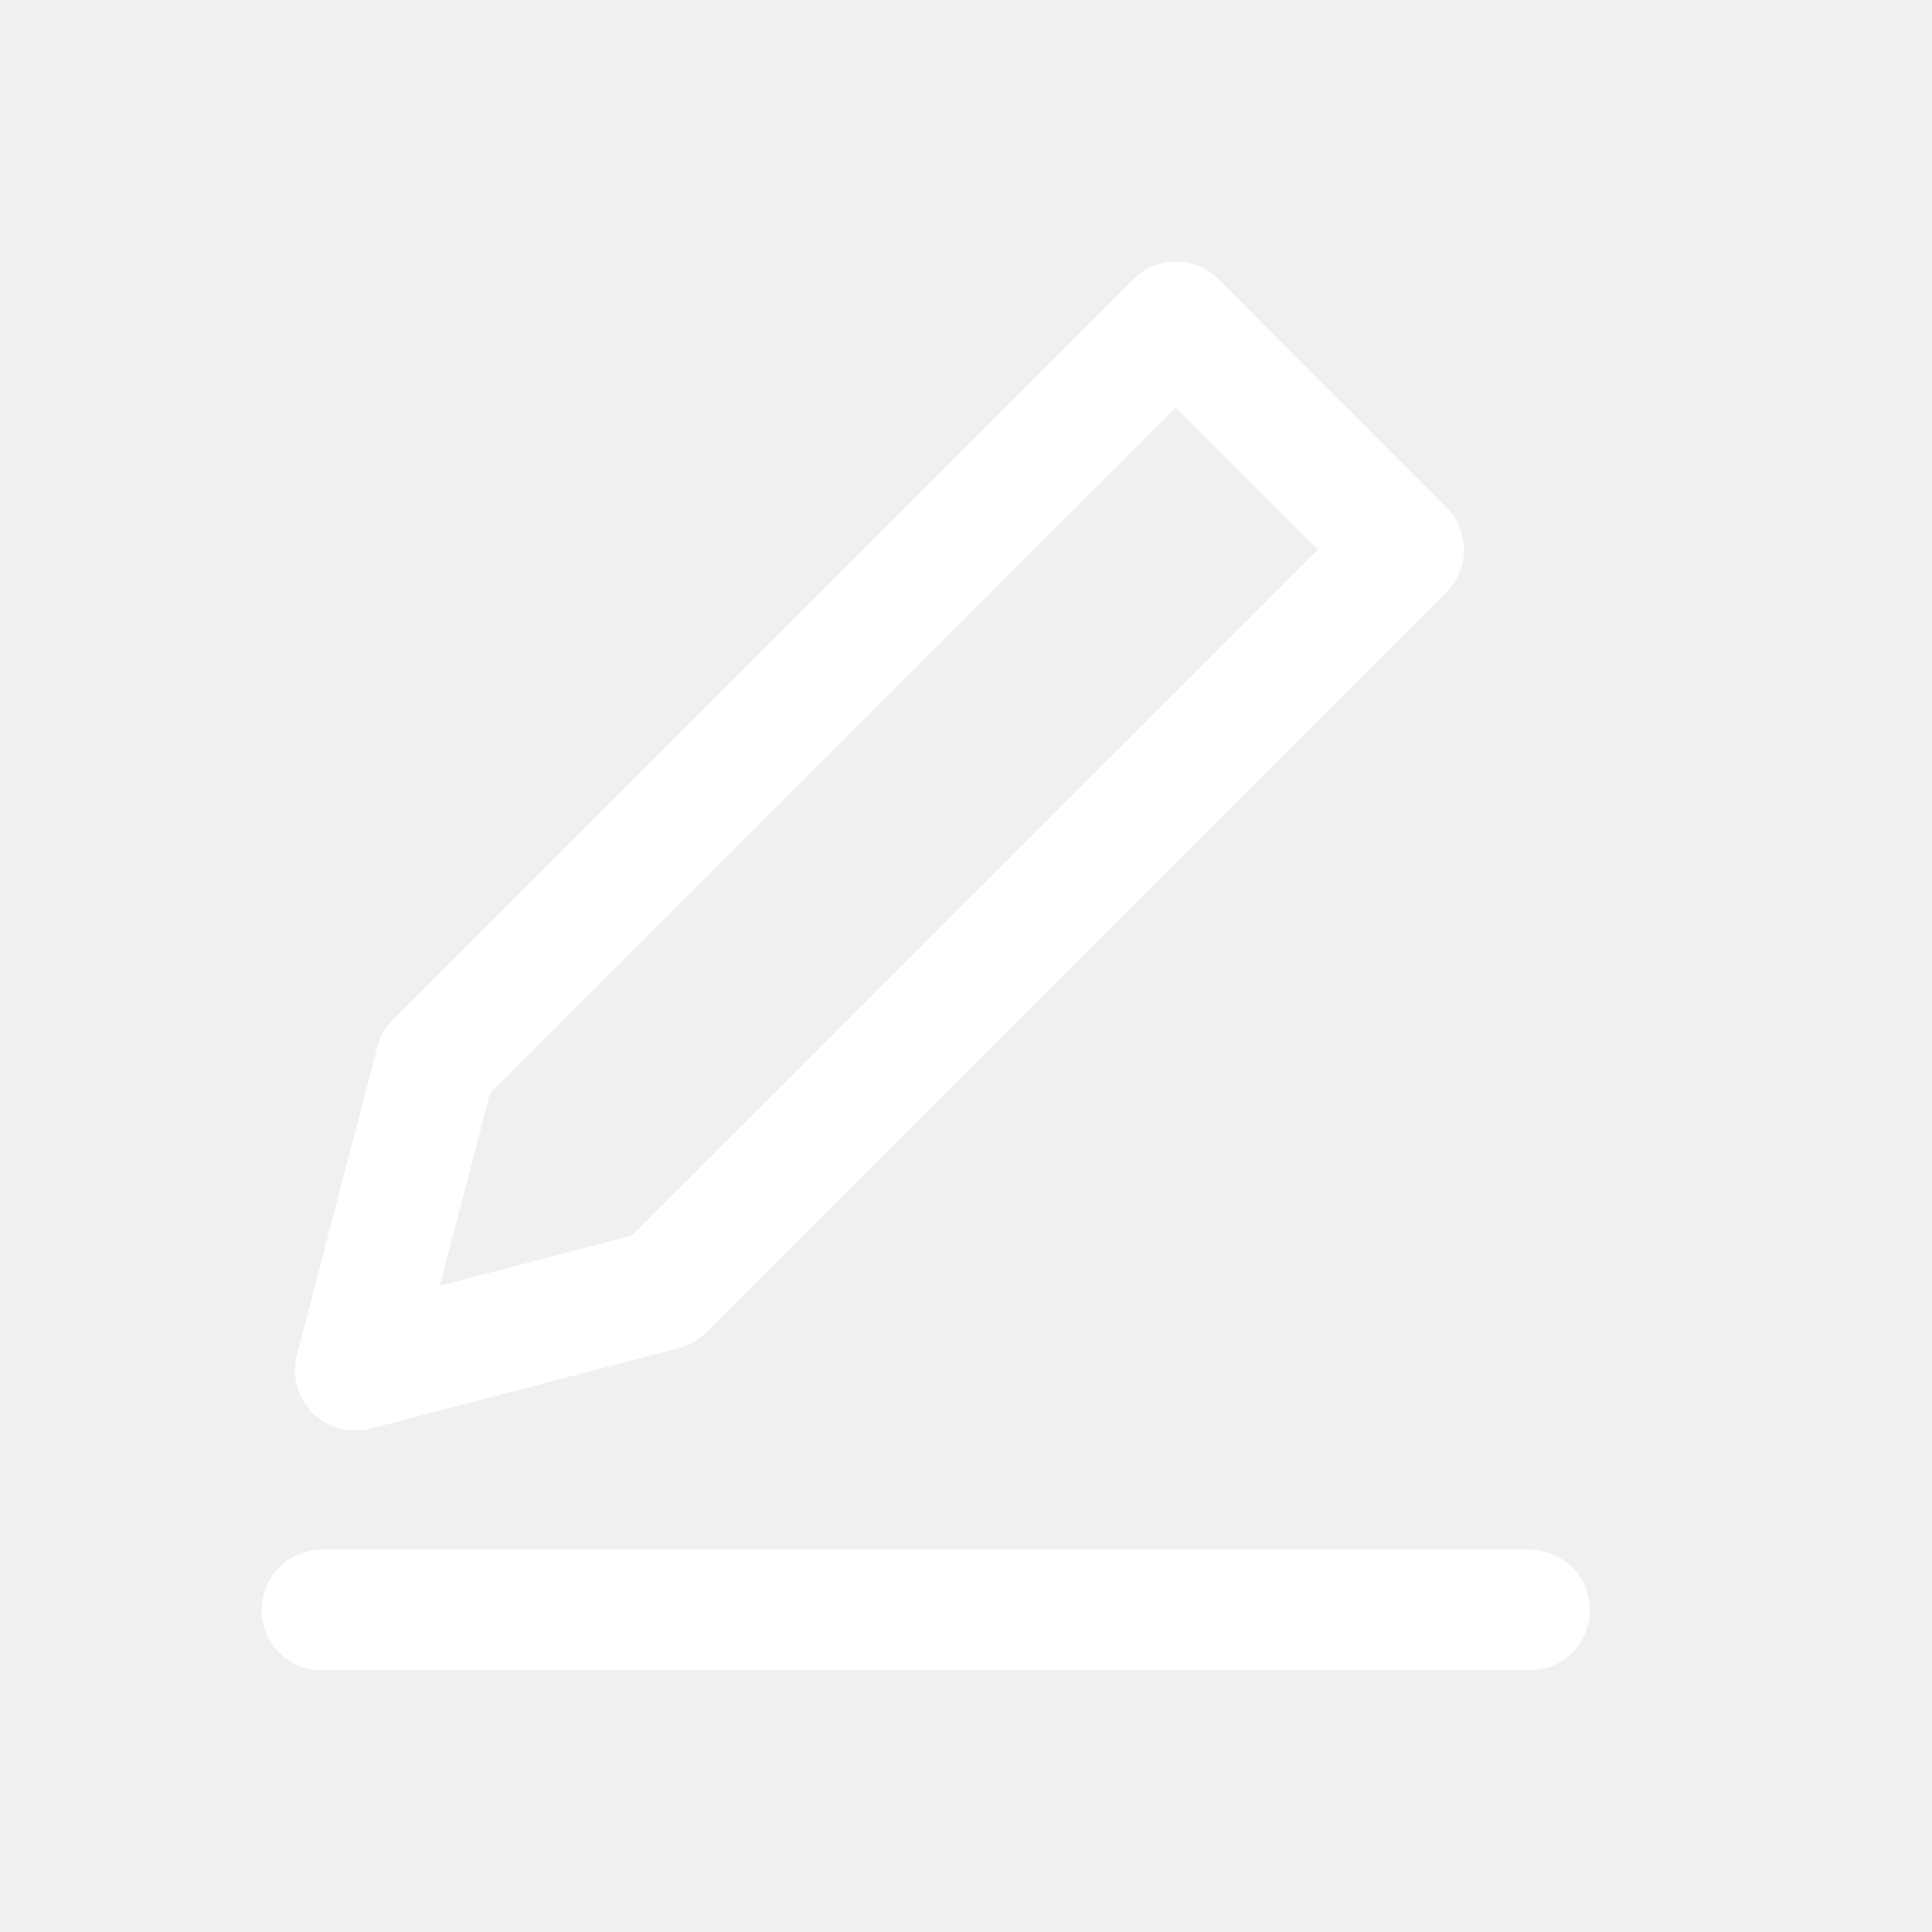
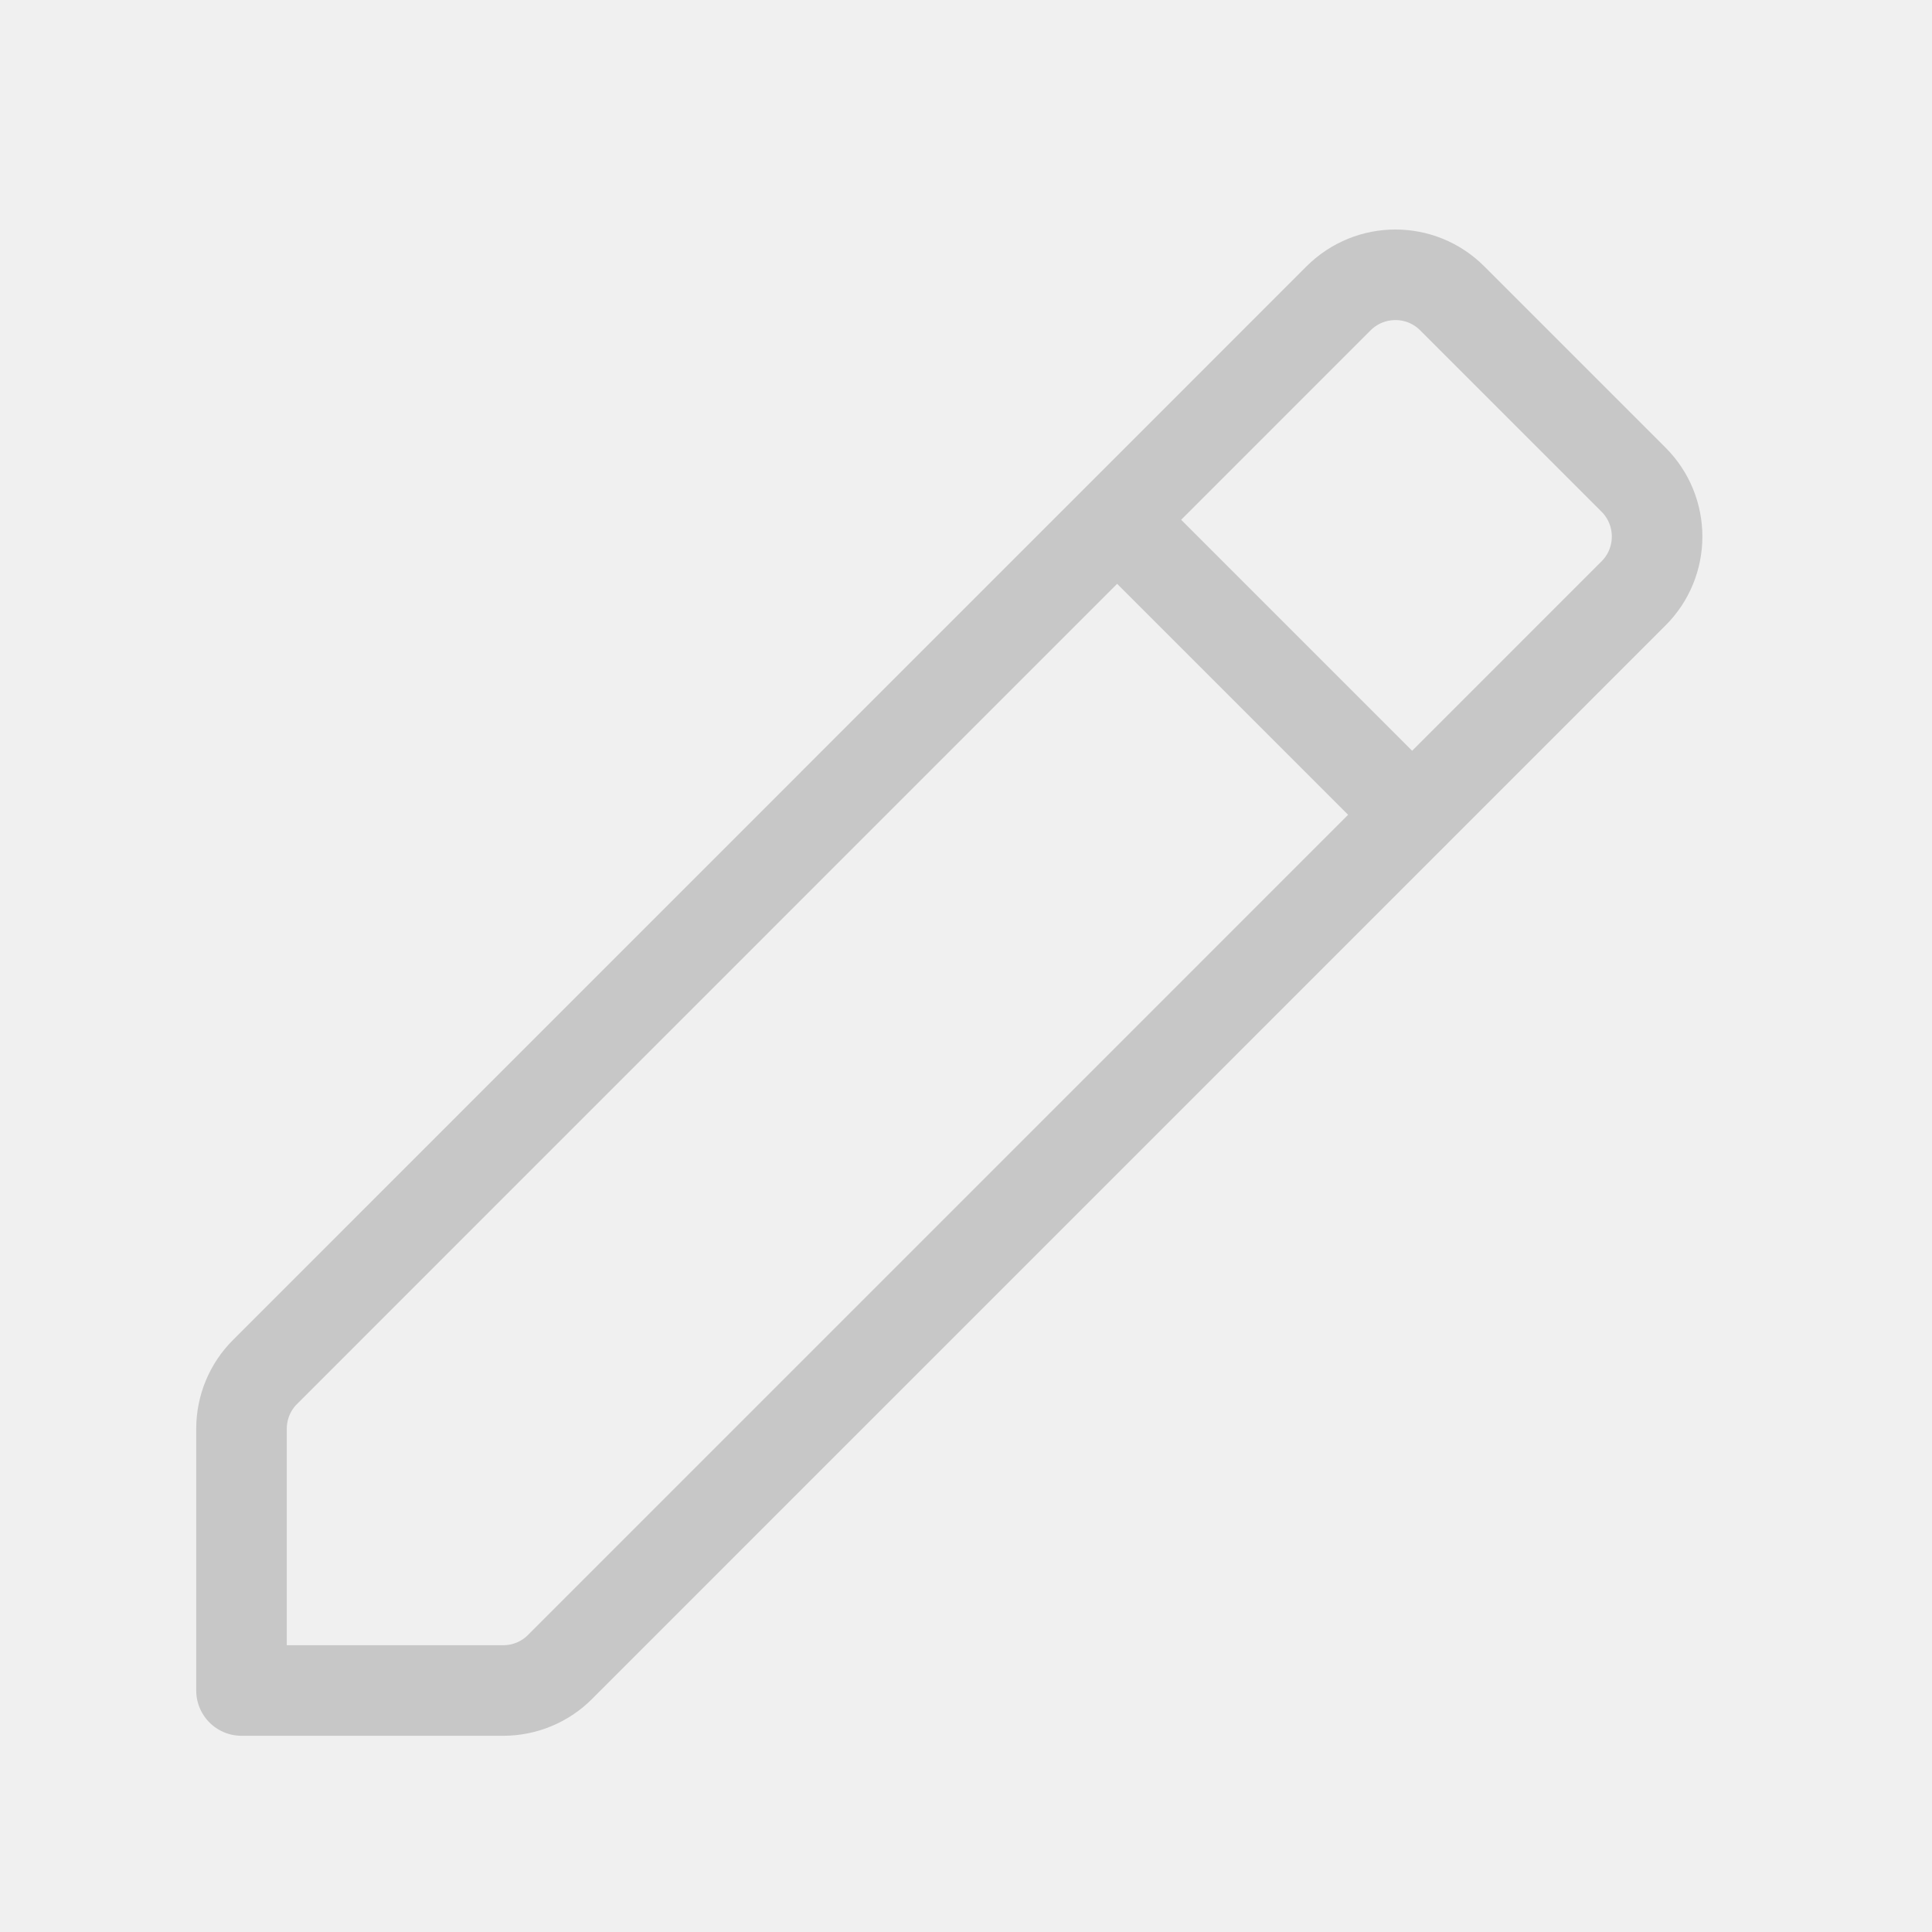
- <svg xmlns="http://www.w3.org/2000/svg" width="32" height="32" viewBox="0 0 32 32" fill="none">
-   <path fill-rule="evenodd" clip-rule="evenodd" d="M20.182 4.626C19.995 4.439 19.74 4.333 19.475 4.333C19.21 4.333 18.956 4.439 18.768 4.626L6.512 16.883C6.386 17.009 6.296 17.165 6.251 17.337L4.918 22.442C4.828 22.785 4.927 23.151 5.178 23.402C5.429 23.653 5.795 23.752 6.138 23.662L11.243 22.329C11.415 22.284 11.571 22.194 11.697 22.068L23.953 9.812C24.344 9.421 24.344 8.788 23.953 8.398L20.182 4.626ZM8.118 18.105L19.475 6.748L21.832 9.105L10.475 20.462L7.284 21.296L8.118 18.105Z" fill="#fff" />
-   <path d="M5.333 25.667C4.781 25.667 4.333 26.114 4.333 26.667C4.333 27.219 4.781 27.667 5.333 27.667H25.333C25.885 27.667 26.333 27.219 26.333 26.667C26.333 26.114 25.885 25.667 25.333 25.667H5.333Z" fill="#fff" />
+ <svg xmlns="http://www.w3.org/2000/svg" width="32" height="32" fill="none" viewBox="0 0 32 32">
+   <g stroke="#c7c7c7" stroke-linecap="round" stroke-linejoin="round" stroke-width="1.5">
+     <path d="M23.387 13.493L18.507 8.613" />
+     <path d="M8.335 28H4V23.665C4 23.312 4.14 22.972 4.391 22.723L22.169 4.943C22.691 4.421 23.535 4.421 24.055 4.943L27.056 7.944C27.577 8.465 27.577 9.309 27.056 9.829L9.277 27.609C9.028 27.86 8.688 28 8.335 28V28Z" clip-rule="evenodd" />
+   </g>
</svg>
